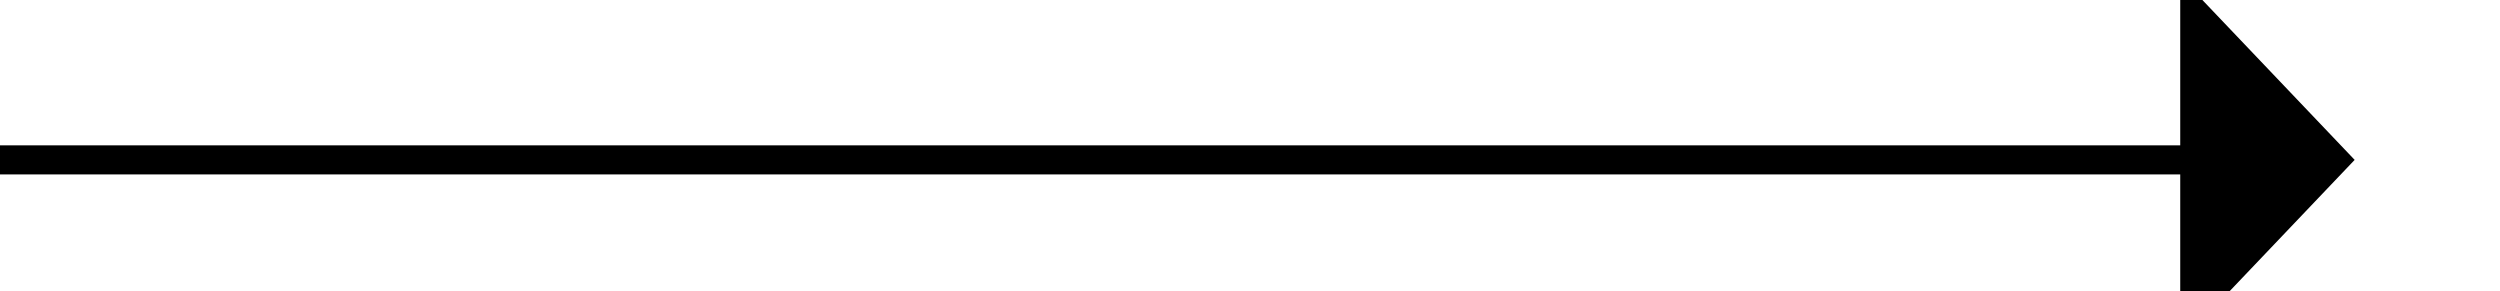
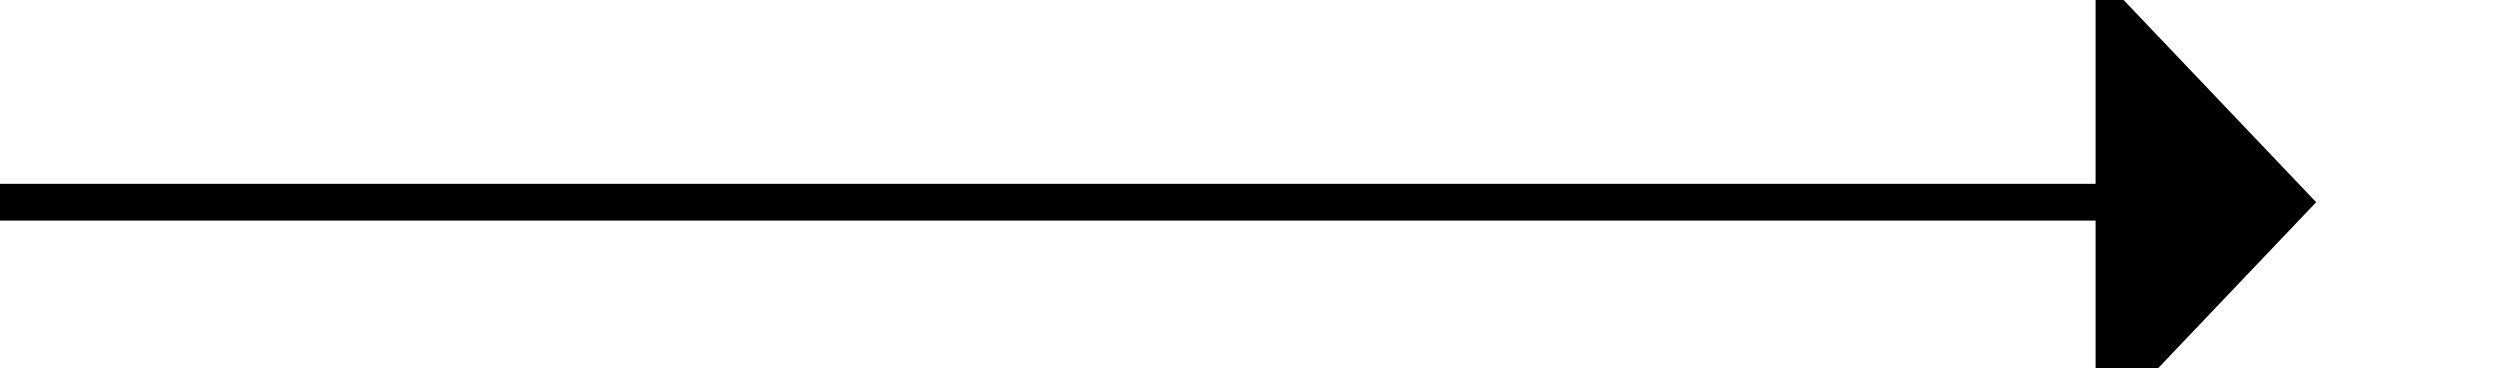
- <svg xmlns="http://www.w3.org/2000/svg" version="1.1" width="86px" height="10px" preserveAspectRatio="xMinYMid meet" viewBox="273 484  86 8">
-   <path d="M 273 488.5  L 349 488.5  " stroke-width="1" stroke="#000000" fill="none" />
-   <path d="M 348 494.8  L 354 488.5  L 348 482.2  L 348 494.8  Z " fill-rule="nonzero" fill="#000000" stroke="none" />
+ <svg xmlns="http://www.w3.org/2000/svg" version="1.1" width="68px" height="10px" preserveAspectRatio="xMinYMid meet" viewBox="273 244  68 8">
+   <path d="M 273 248.5  L 331 248.5  " stroke-width="1" stroke="#000000" fill="none" />
+   <path d="M 330 254.8  L 336 248.5  L 330 242.2  L 330 254.8  Z " fill-rule="nonzero" fill="#000000" stroke="none" />
</svg>
